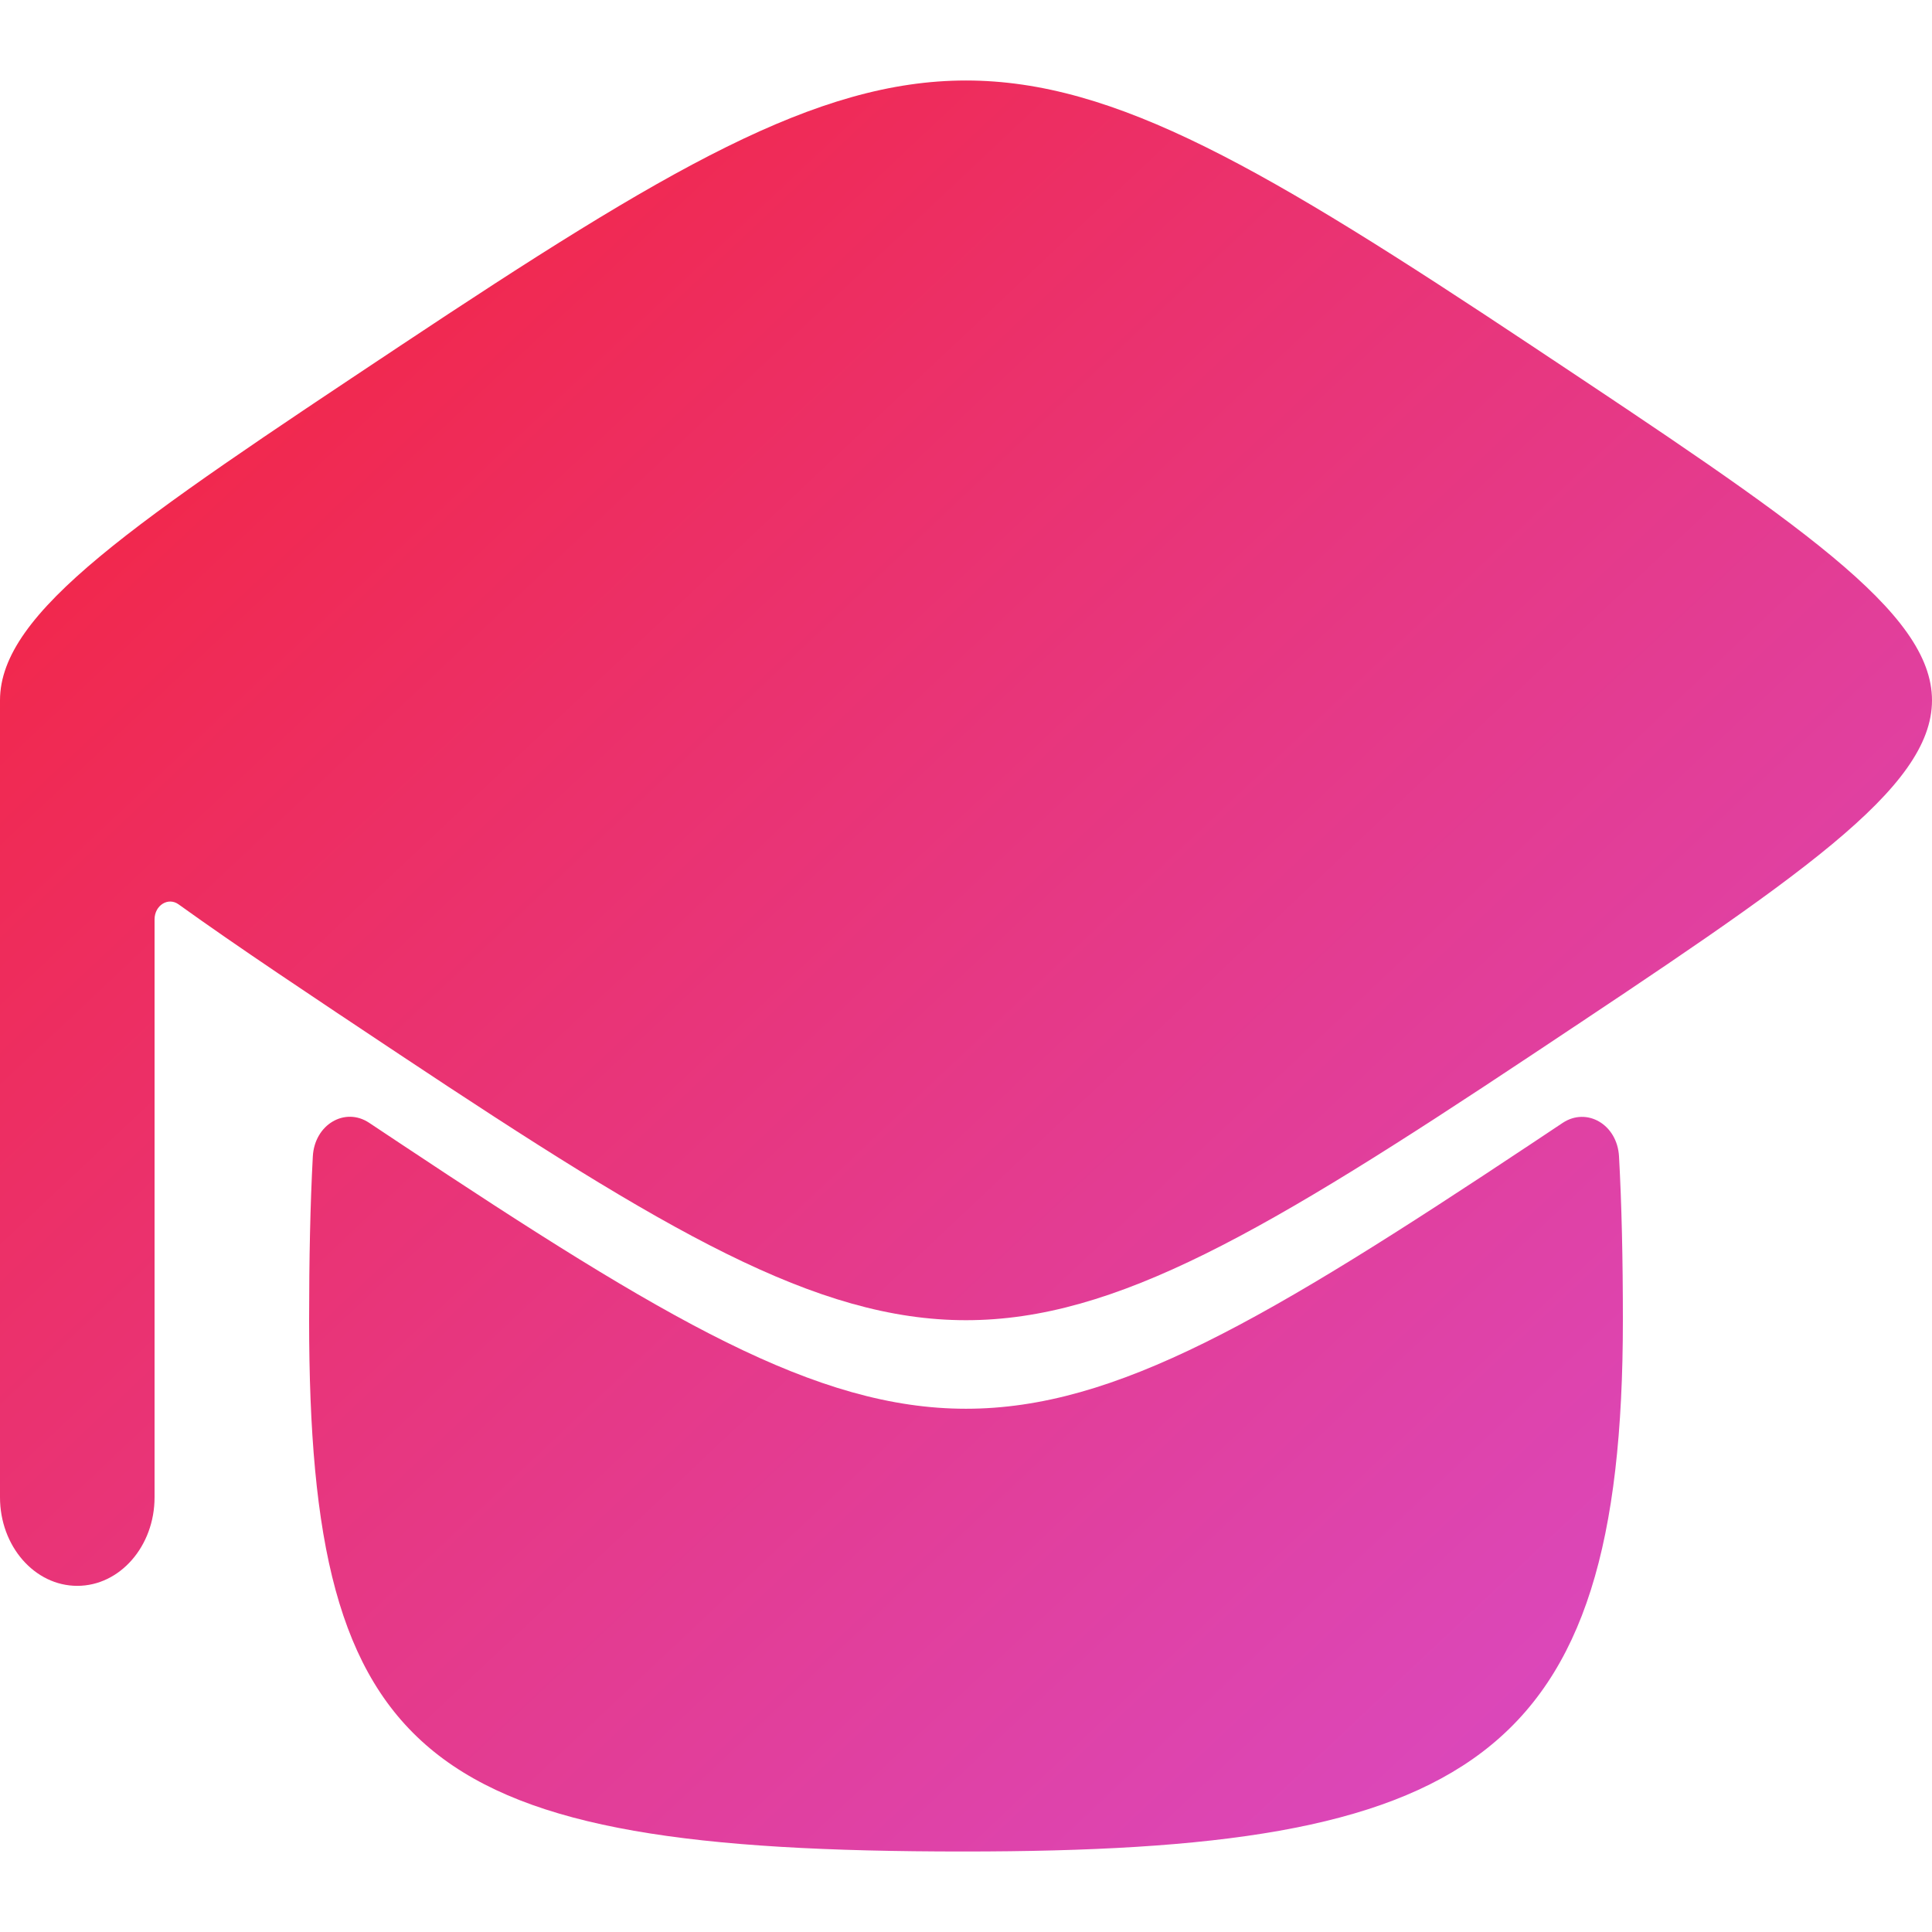
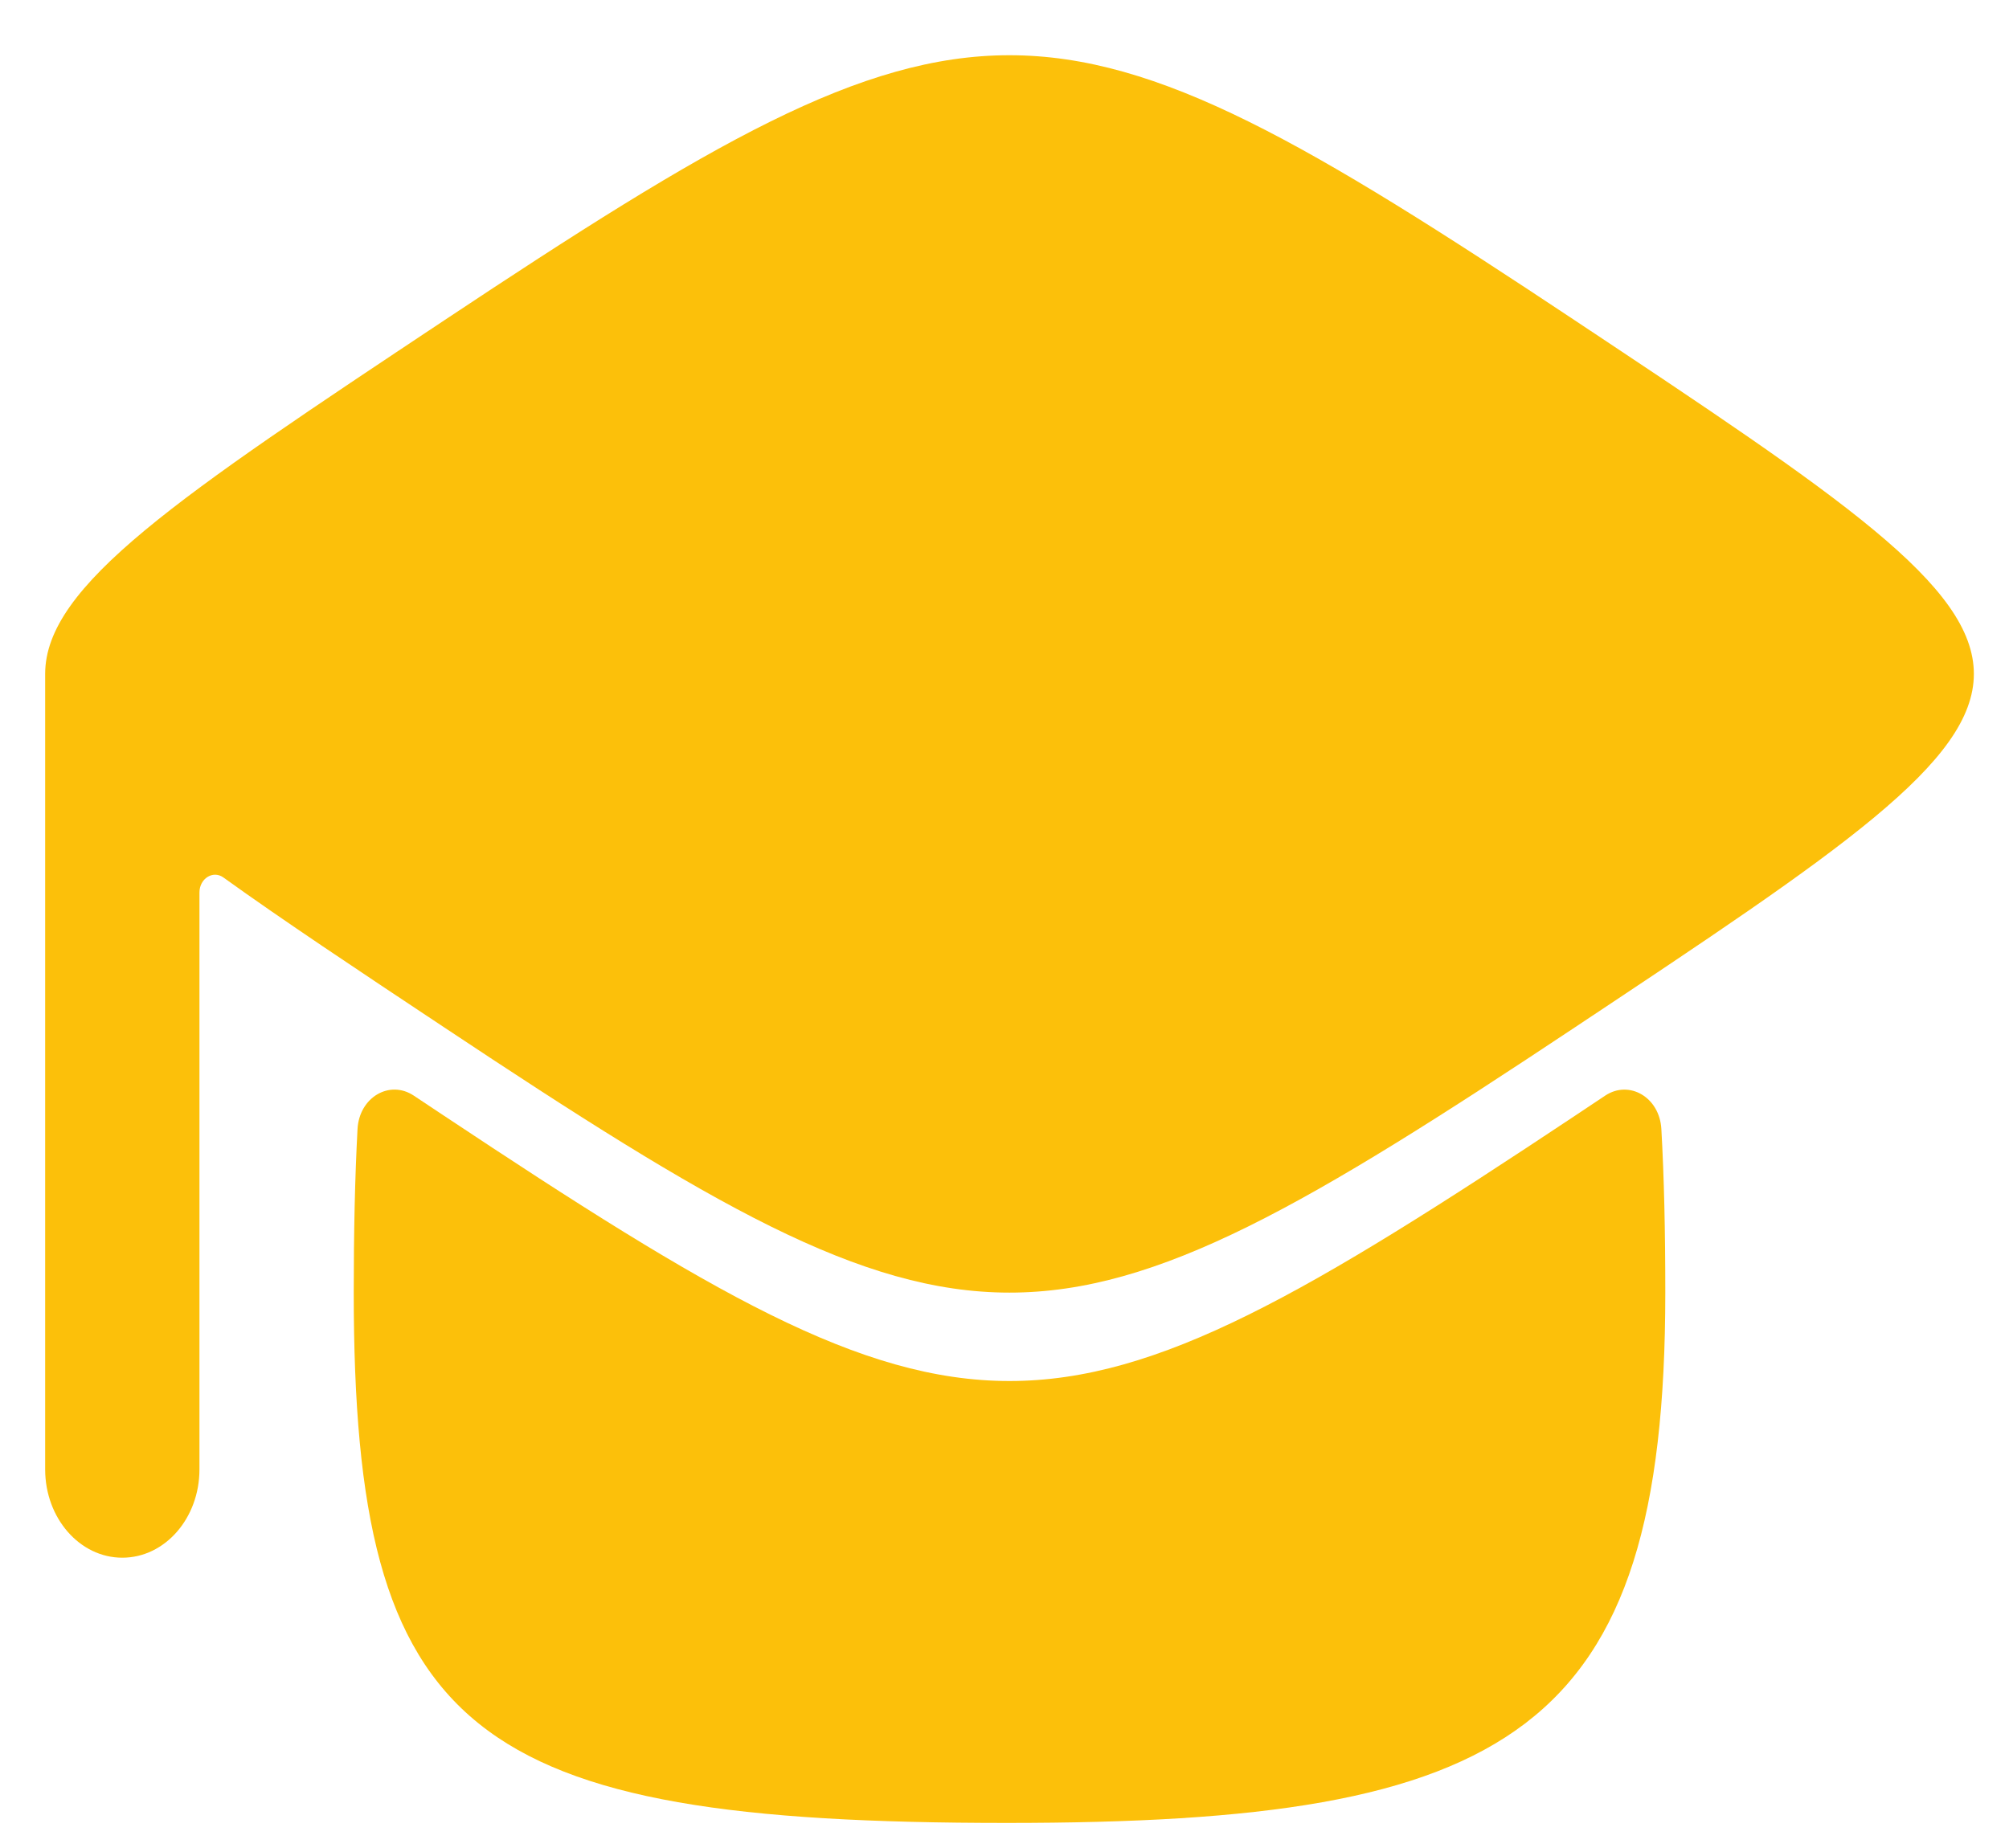
- <svg xmlns="http://www.w3.org/2000/svg" width="24" height="24" viewBox="0 0 24 24" fill="none">
-   <path d="M4.965 13.1C11.586 17.5 12.414 17.5 19.035 13.1C25.655 8.7 25.655 8.7 19.035 4.3C12.414 -0.1 11.586 -0.1 4.965 4.3C1.655 6.5 0 7.6 0 8.7V18.6C0 19.207 0.43 19.7 0.96 19.7C1.49 19.7 1.92 19.207 1.92 18.6L1.92 11.421C1.92 11.246 2.089 11.141 2.218 11.234C2.951 11.761 3.867 12.37 4.965 13.1Z" fill="url(#paint0_linear_620_1702)" />
-   <path d="M4.965 14.2C11.586 18.6 12.414 18.6 19.035 14.2L19.412 13.949C19.712 13.75 20.09 13.968 20.112 14.365C20.145 14.963 20.16 15.639 20.16 16.4C20.16 21.9 18.24 23 11.967 23C5.274 23 3.84 21.9 3.84 16.4C3.84 15.639 3.854 14.964 3.886 14.365C3.908 13.968 4.286 13.748 4.586 13.948L4.965 14.2Z" fill="url(#paint1_linear_620_1702)" />
-   <defs>
-     <linearGradient id="paint0_linear_620_1702" x1="-2.125" y1="0.125" x2="20.625" y2="24.25" gradientUnits="userSpaceOnUse">
-       <stop stop-color="#F81E2B" />
-       <stop offset="1" stop-color="#D84CCA" />
-     </linearGradient>
-     <linearGradient id="paint1_linear_620_1702" x1="-2.125" y1="0.125" x2="20.625" y2="24.25" gradientUnits="userSpaceOnUse">
-       <stop stop-color="#F81E2B" />
-       <stop offset="1" stop-color="#D84CCA" />
-     </linearGradient>
-   </defs>
+ <svg xmlns="http://www.w3.org/2000/svg" width="25" height="23" viewBox="0 0 25 23" fill="none">
+   <path d="M5.528 12.787C12.149 17.188 12.976 17.188 19.597 12.787C26.218 8.387 26.218 8.387 19.597 3.987C12.976 -0.412 12.149 -0.413 5.528 3.987C2.218 6.187 0.562 7.287 0.562 8.387V18.288C0.562 18.895 0.992 19.387 1.522 19.387C2.053 19.387 2.482 18.895 2.482 18.288L2.482 11.108C2.482 10.934 2.651 10.828 2.78 10.921C3.514 11.449 4.43 12.058 5.528 12.787Z" fill="#FCC00A" />
+   <path d="M5.528 13.888C12.149 18.288 12.976 18.288 19.597 13.888L19.975 13.636C20.274 13.437 20.652 13.656 20.674 14.052C20.708 14.651 20.723 15.326 20.723 16.087C20.723 21.587 18.802 22.688 12.53 22.688C5.837 22.688 4.402 21.587 4.402 16.087C4.402 15.327 4.417 14.652 4.449 14.053C4.47 13.656 4.849 13.436 5.149 13.636L5.528 13.888Z" fill="#FCC00A" />
</svg>
